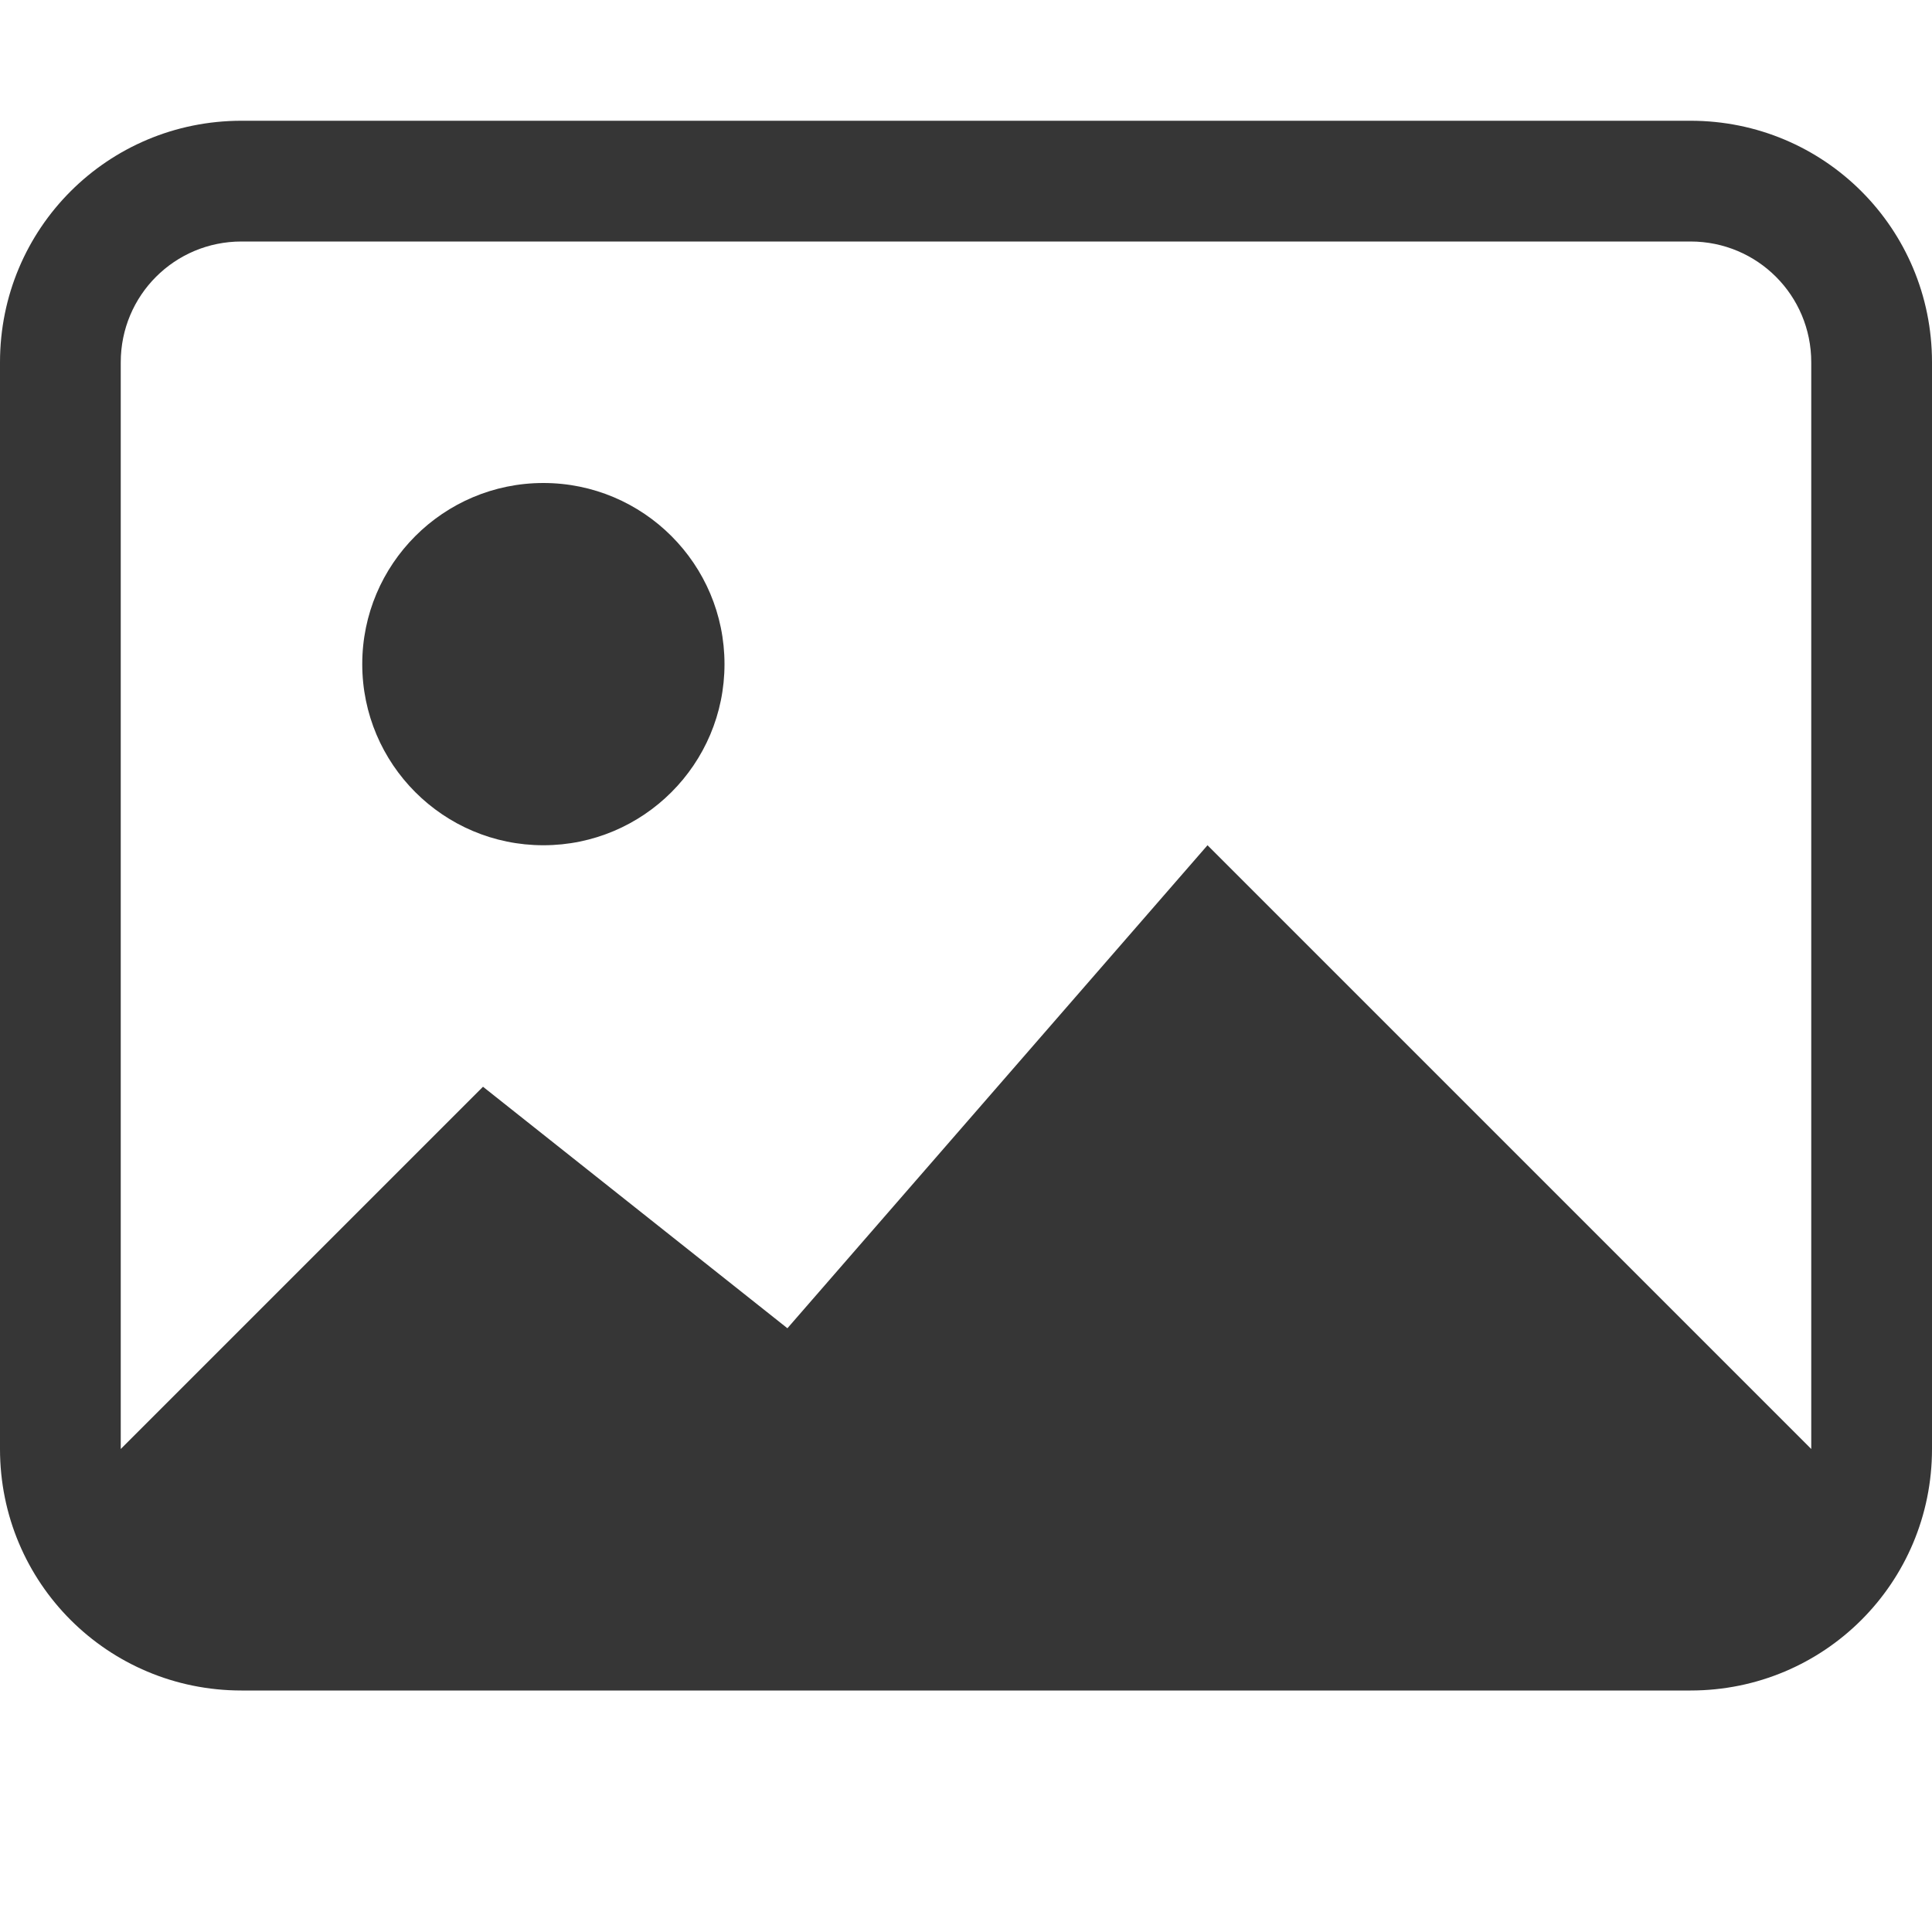
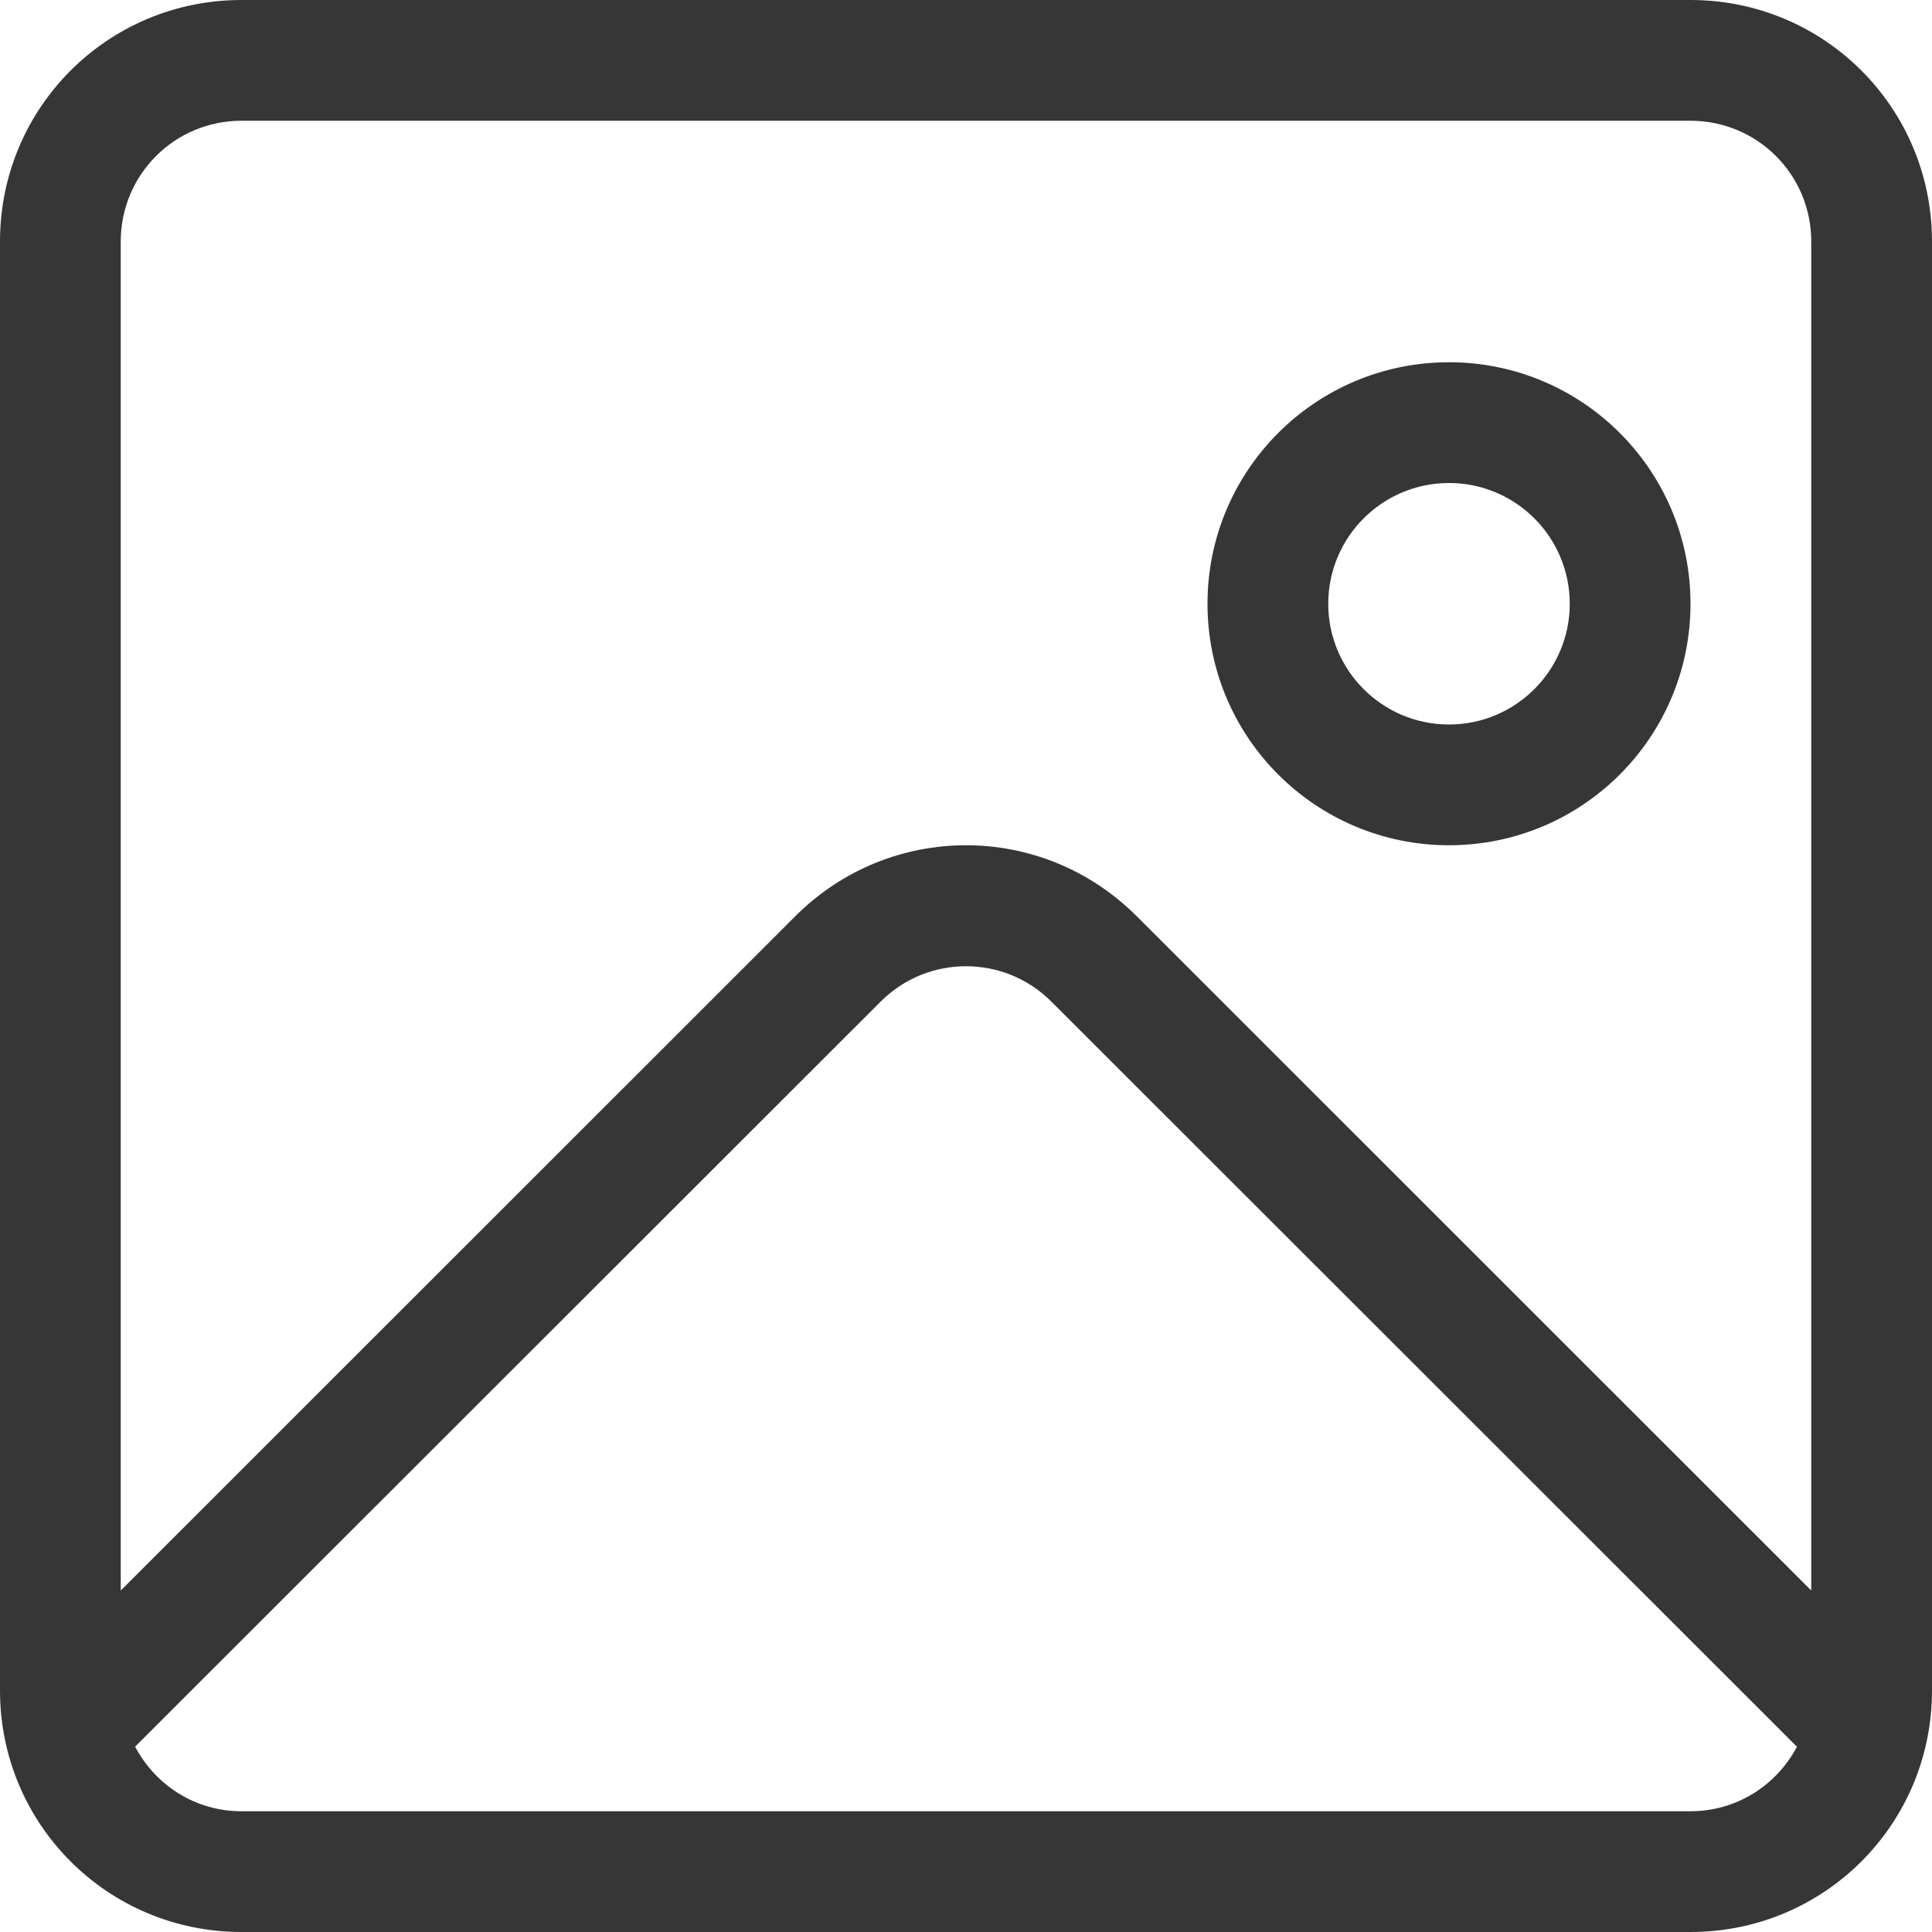
- <svg xmlns="http://www.w3.org/2000/svg" width="16" height="16" version="1.1">
-   <path class="ColorScheme-Text" d="m2 1c-1.108 0-2 0.892-2 2v9c0 1.108 0.892 2 2 2h12c1.108 0 2-0.892 2-2v-9c0-1.108-0.892-2-2-2zm0 1h12c0.554 0 1 0.446 1 1v9l-5-5-3.479 4-2.521-2-3 3v-9c0-0.554 0.446-1 1-1zm2.5 2c-0.828 0-1.5 0.672-1.5 1.5s0.672 1.5 1.5 1.5 1.5-0.672 1.5-1.5-0.672-1.5-1.5-1.5z" fill="#363636" />
+ <svg xmlns="http://www.w3.org/2000/svg" width="16" height="16" viewBox="0 0 16 16" version="1.1" id="svg5">
+   <defs id="defs2" />
+   <path id="rect286" style="fill:#363636;fill-opacity:1" d="M 2,0 C 0.892,0 0,0.892 0,2 v 12 c 0,1.108 0.892,2 2,2 h 12 c 1.108,0 2,-0.892 2,-2 V 2 C 16,0.892 15.108,0 14,0 Z m 0,1 h 12 c 0.554,0 1,0.446 1,1 V 13.172 L 9.414,7.588 C 9.022,7.196 8.511,7 8,7 7.489,7 6.978,7.196 6.586,7.588 L 1,13.172 V 2 C 1,1.446 1.446,1 2,1 Z m 10,2 c -1.105,0 -2,0.895 -2,2 0,1.105 0.895,2 2,2 1.105,0 2,-0.895 2,-2 0,-1.105 -0.895,-2 -2,-2 z m 0,1 c 0.552,-3e-7 1,0.448 1,1 0,0.552 -0.448,1 -1,1 -0.552,1e-7 -1,-0.448 -1,-1 0,-0.552 0.448,-1 1,-1 z M 8,8.002 c 0.256,1e-7 0.511,0.097 0.707,0.293 l 6.174,6.17 v 0.002 C 14.713,14.783 14.384,15 14,15 H 2 C 1.615,15 1.286,14.782 1.119,14.465 L 7.293,8.295 C 7.489,8.099 7.744,8.002 8,8.002 Z" />
</svg>
